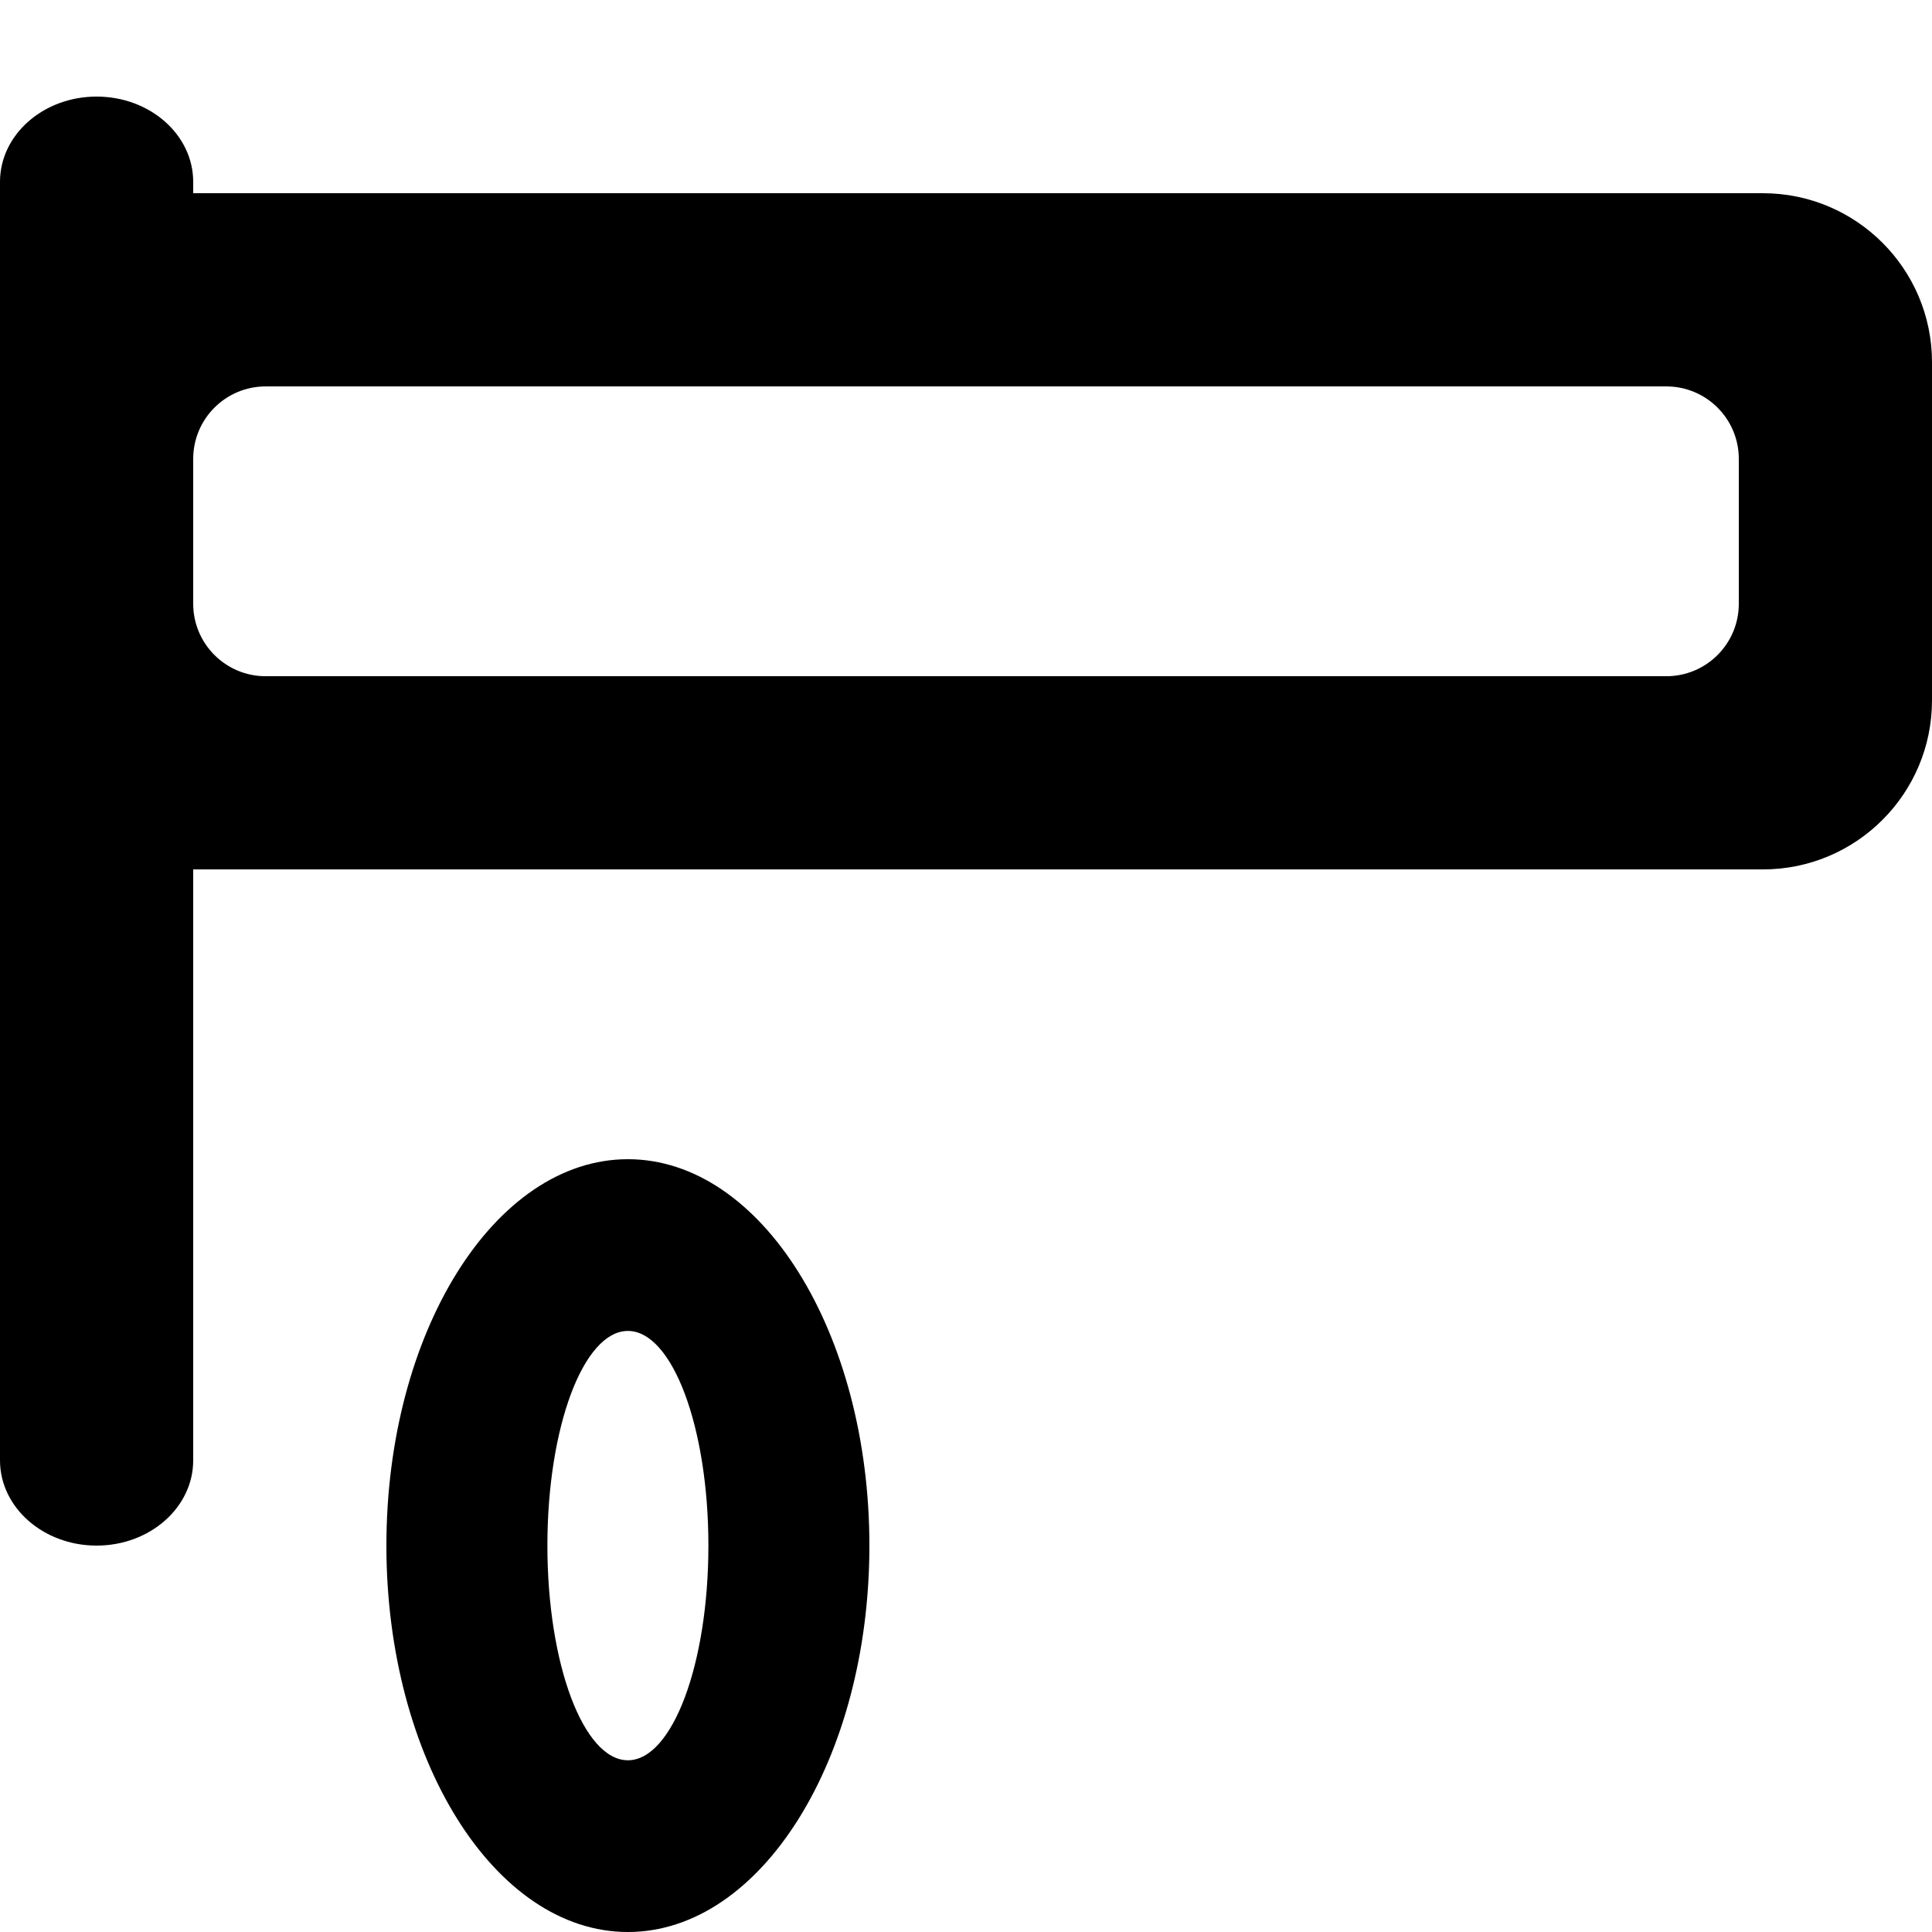
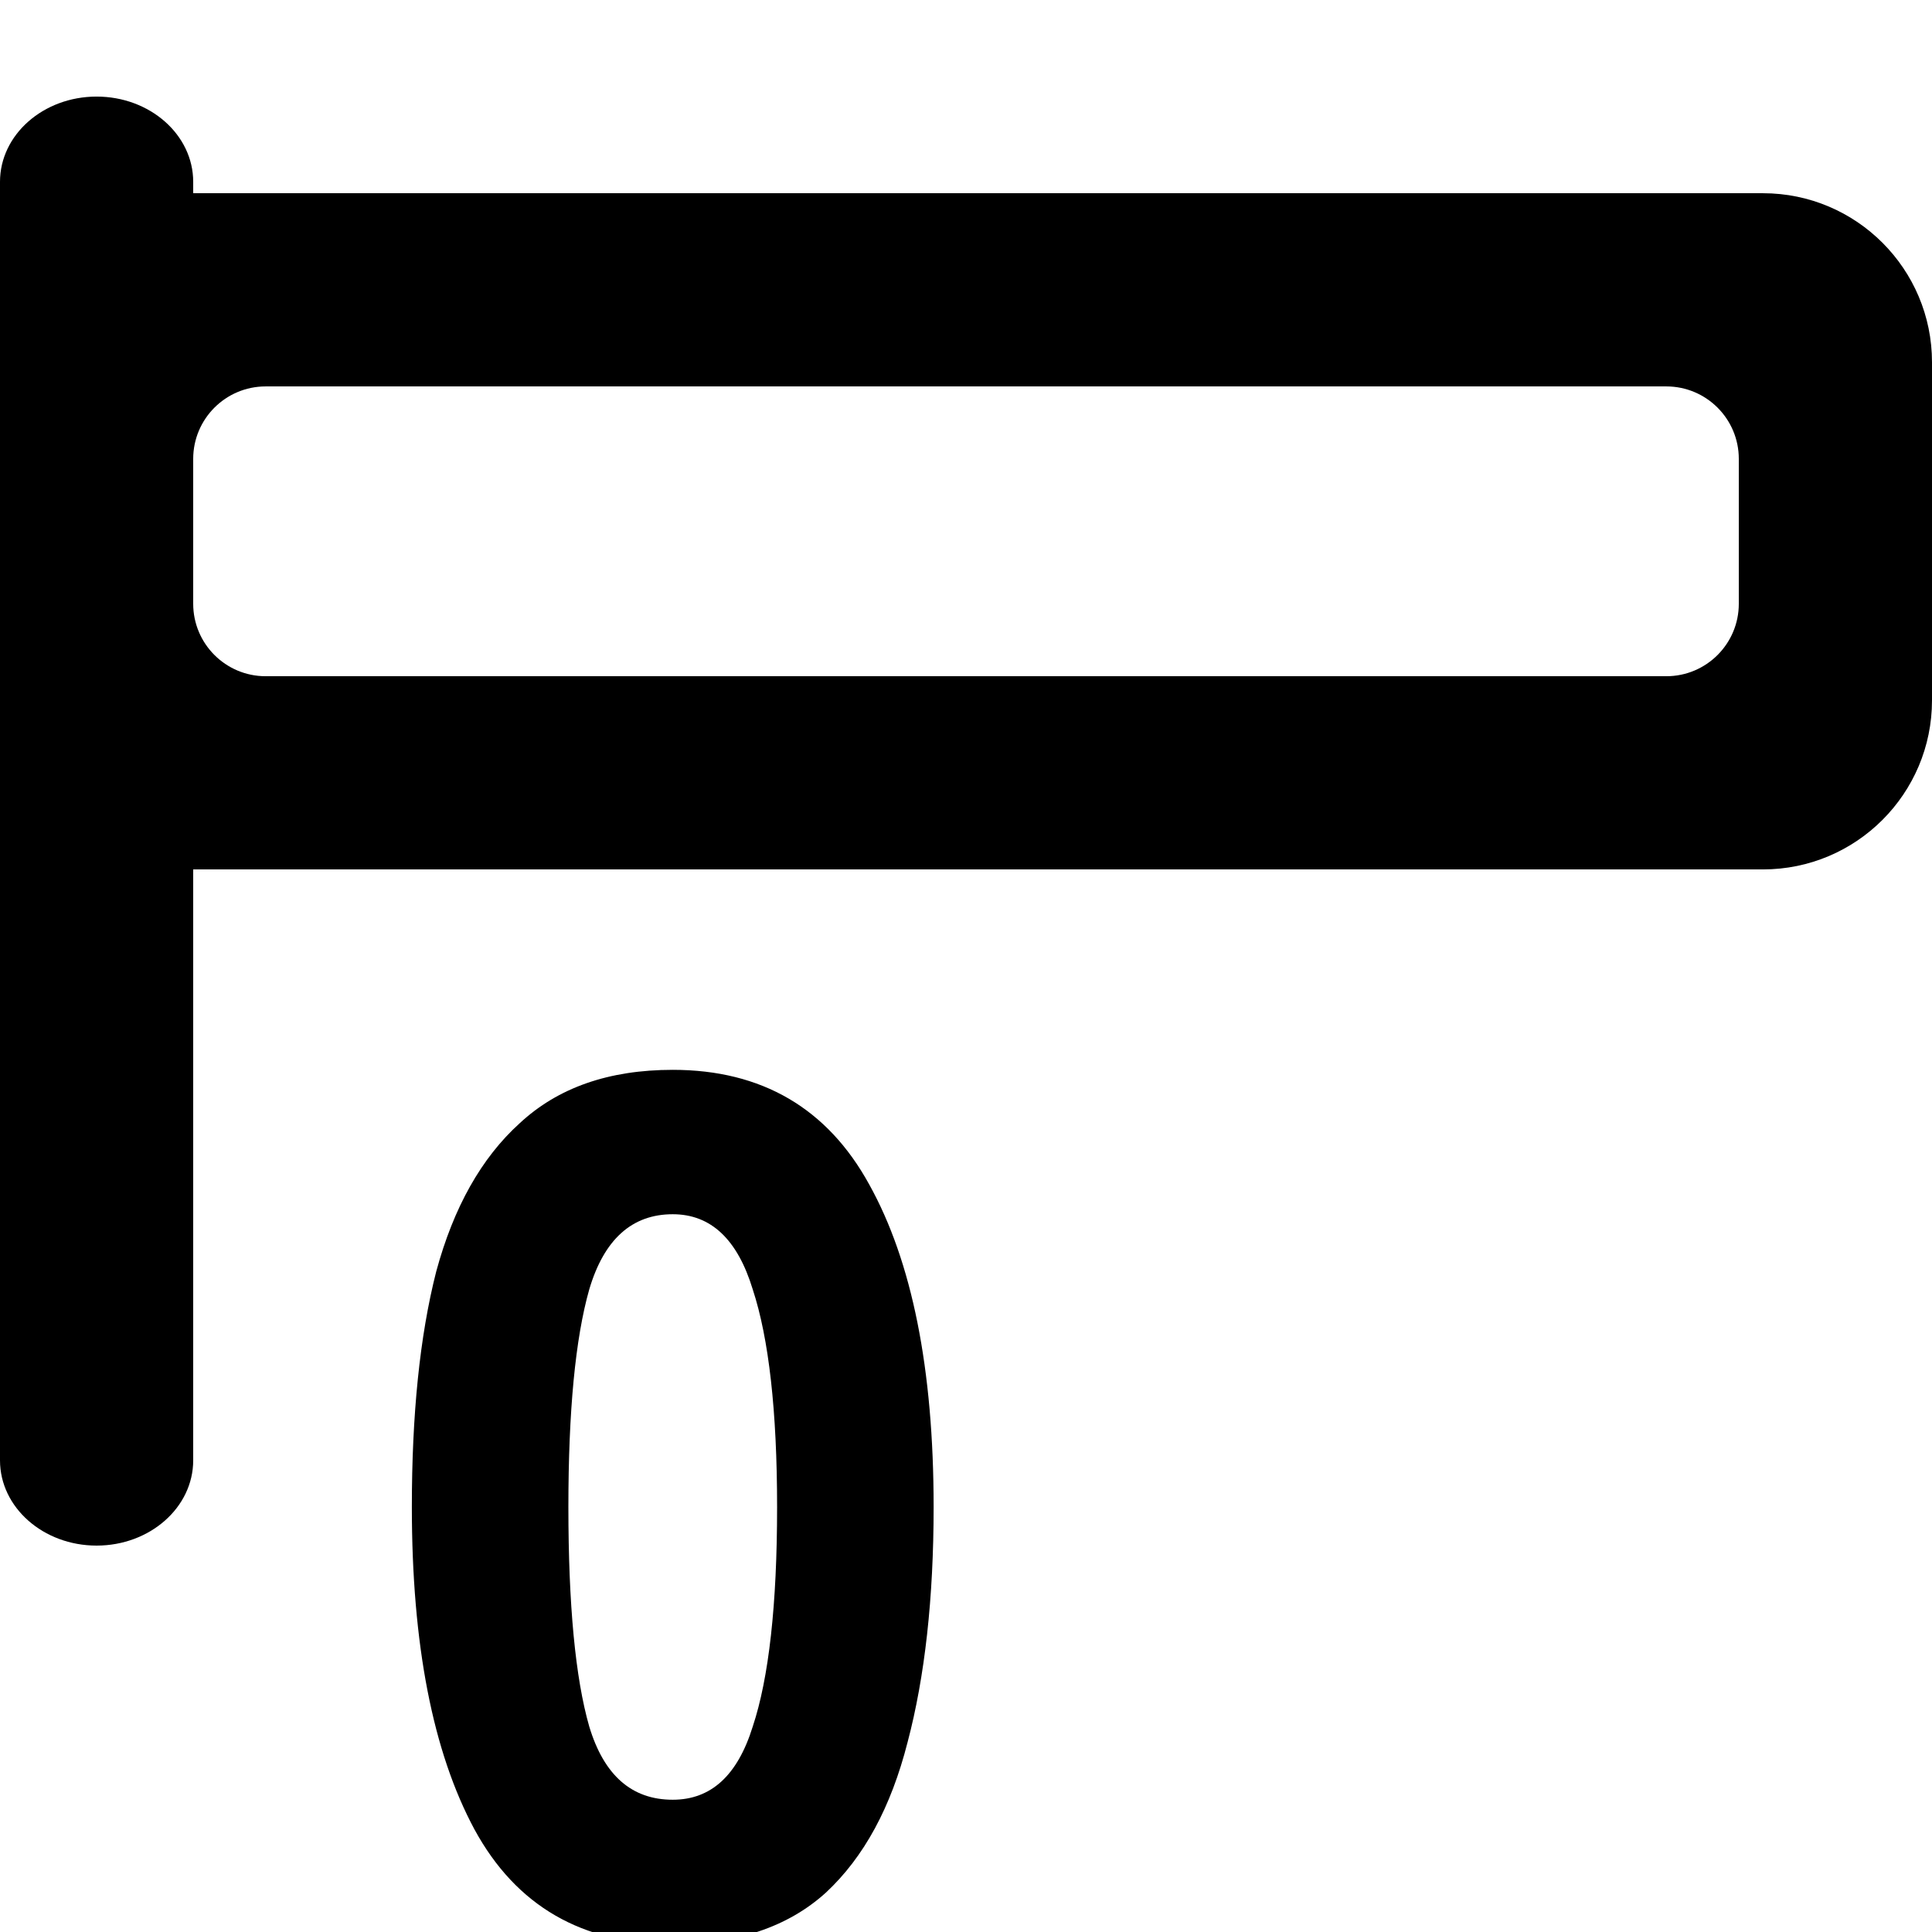
<svg xmlns="http://www.w3.org/2000/svg" width="100%" height="100%" viewBox="0 0 20 20" version="1.1" xml:space="preserve" style="fill-rule:evenodd;clip-rule:evenodd;stroke-linejoin:round;stroke-miterlimit:2;">
  <g transform="matrix(1,0,0,1,-100,-105)">
+     <g id="vThis">
+         </g>
    <g id="vBegin">
        </g>
    <g id="vMin" transform="matrix(1,0,0,1,50,0.000192637)">
      <path d="M70,108.75C70,107.784 69.216,107 68.25,107L51.75,107C50.784,107 50,107.784 50,108.75L50,112.25C50,113.216 50.784,114 51.75,114L68.25,114C69.216,114 70,113.216 70,112.25L70,108.75ZM68,109.75C68,109.336 67.664,109 67.25,109L52.75,109C52.336,109 52,109.336 52,109.75L52,111.25C52,111.664 52.336,112 52.75,112L67.25,112C67.664,112 68,111.664 68,111.25L68,109.75Z" />
      <g transform="matrix(1,0,0,0.882363,-50,13.3515)">
        <path d="M100,106L100,121C100,121.552 100.448,122 101,122C101.552,122 102,121.552 102,121L102,106C102,105.448 101.552,105 101,105C100.448,105 100,105.448 100,106Z" />
      </g>
-       <g transform="matrix(0.833333,0,0,0.888889,-33.5,13.8887)">
-         <path d="M108,116C109.656,116 111,118.016 111,120.5C111,122.984 109.656,125 108,125C106.344,125 105,122.984 105,120.5C105,118.016 106.344,116 108,116ZM108,118C108.552,118 109,119.12 109,120.5C109,121.88 108.552,123 108,123C107.448,123 107,121.88 107,120.5C107,119.12 107.448,118 108,118Z" />
+       <g id="_0" transform="matrix(1.1523,0,0,1.31051,-92.3352,-46.7152)">
+         <text x="126.878px" y="131.029px" style="font-family:'SourceSansPro-Semibold', 'Source Sans Pro', sans-serif;font-weight:600;font-size:9.4px;">0</text>
      </g>
    </g>
    <g id="vMax">
        </g>
    <g id="vEnd">
        </g>
    <g id="Menu">
        </g>
    <g id="EnterFullscreen">
        </g>
    <g id="LeaveFullscreen">
        </g>
    <g id="Switch2Video">
        </g>
    <g id="Switch2Audio">
        </g>
    <g id="Artist" transform="matrix(1.2,0,0,1.2,-22.6,-16)">
      <g id="Member-Right">
            </g>
      <g id="Member-Left">
            </g>
      <g id="Lead-Member">
            </g>
    </g>
    <g id="Album">
        </g>
    <g id="Song">
        </g>
    <g id="Video">
        </g>
    <g id="Remove">
        </g>
    <g id="Insert">
        </g>
    <g id="Append">
        </g>
    <g id="Next">
        </g>
    <g id="Pause">
        </g>
    <g id="Play">
        </g>
    <g id="Insert-Template">
        </g>
    <g id="Play-Template">
        </g>
  </g>
</svg>
